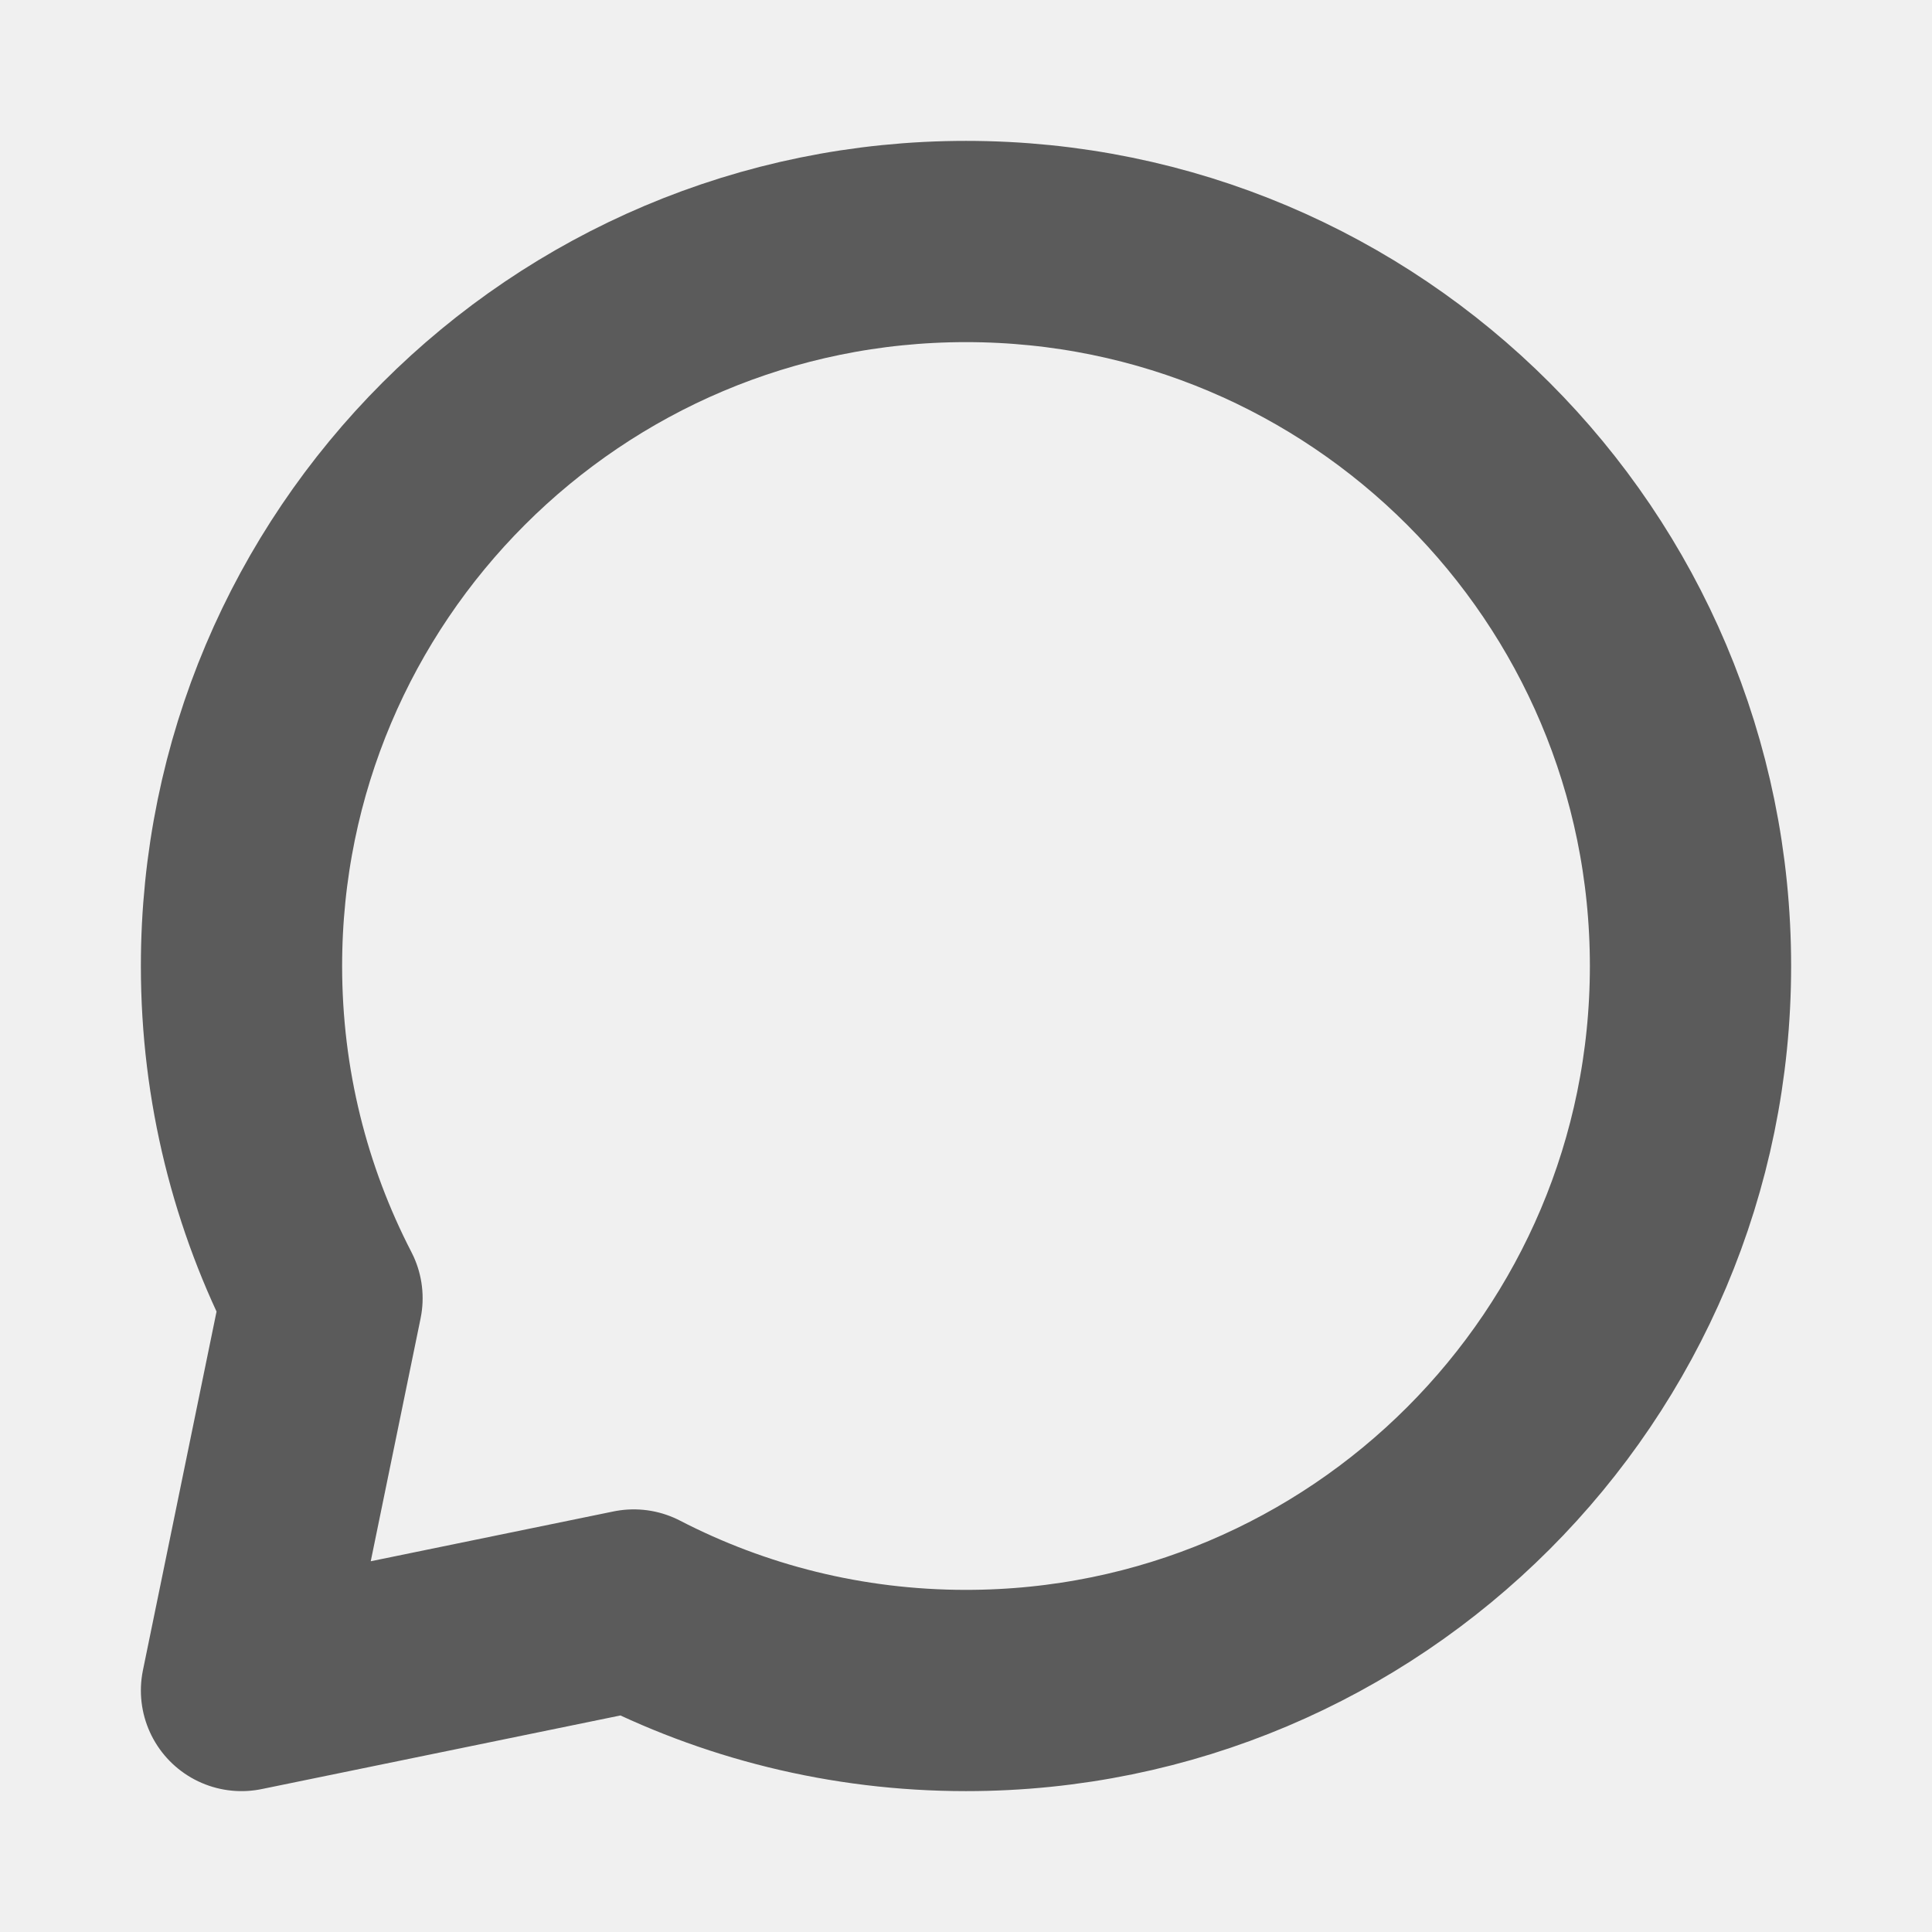
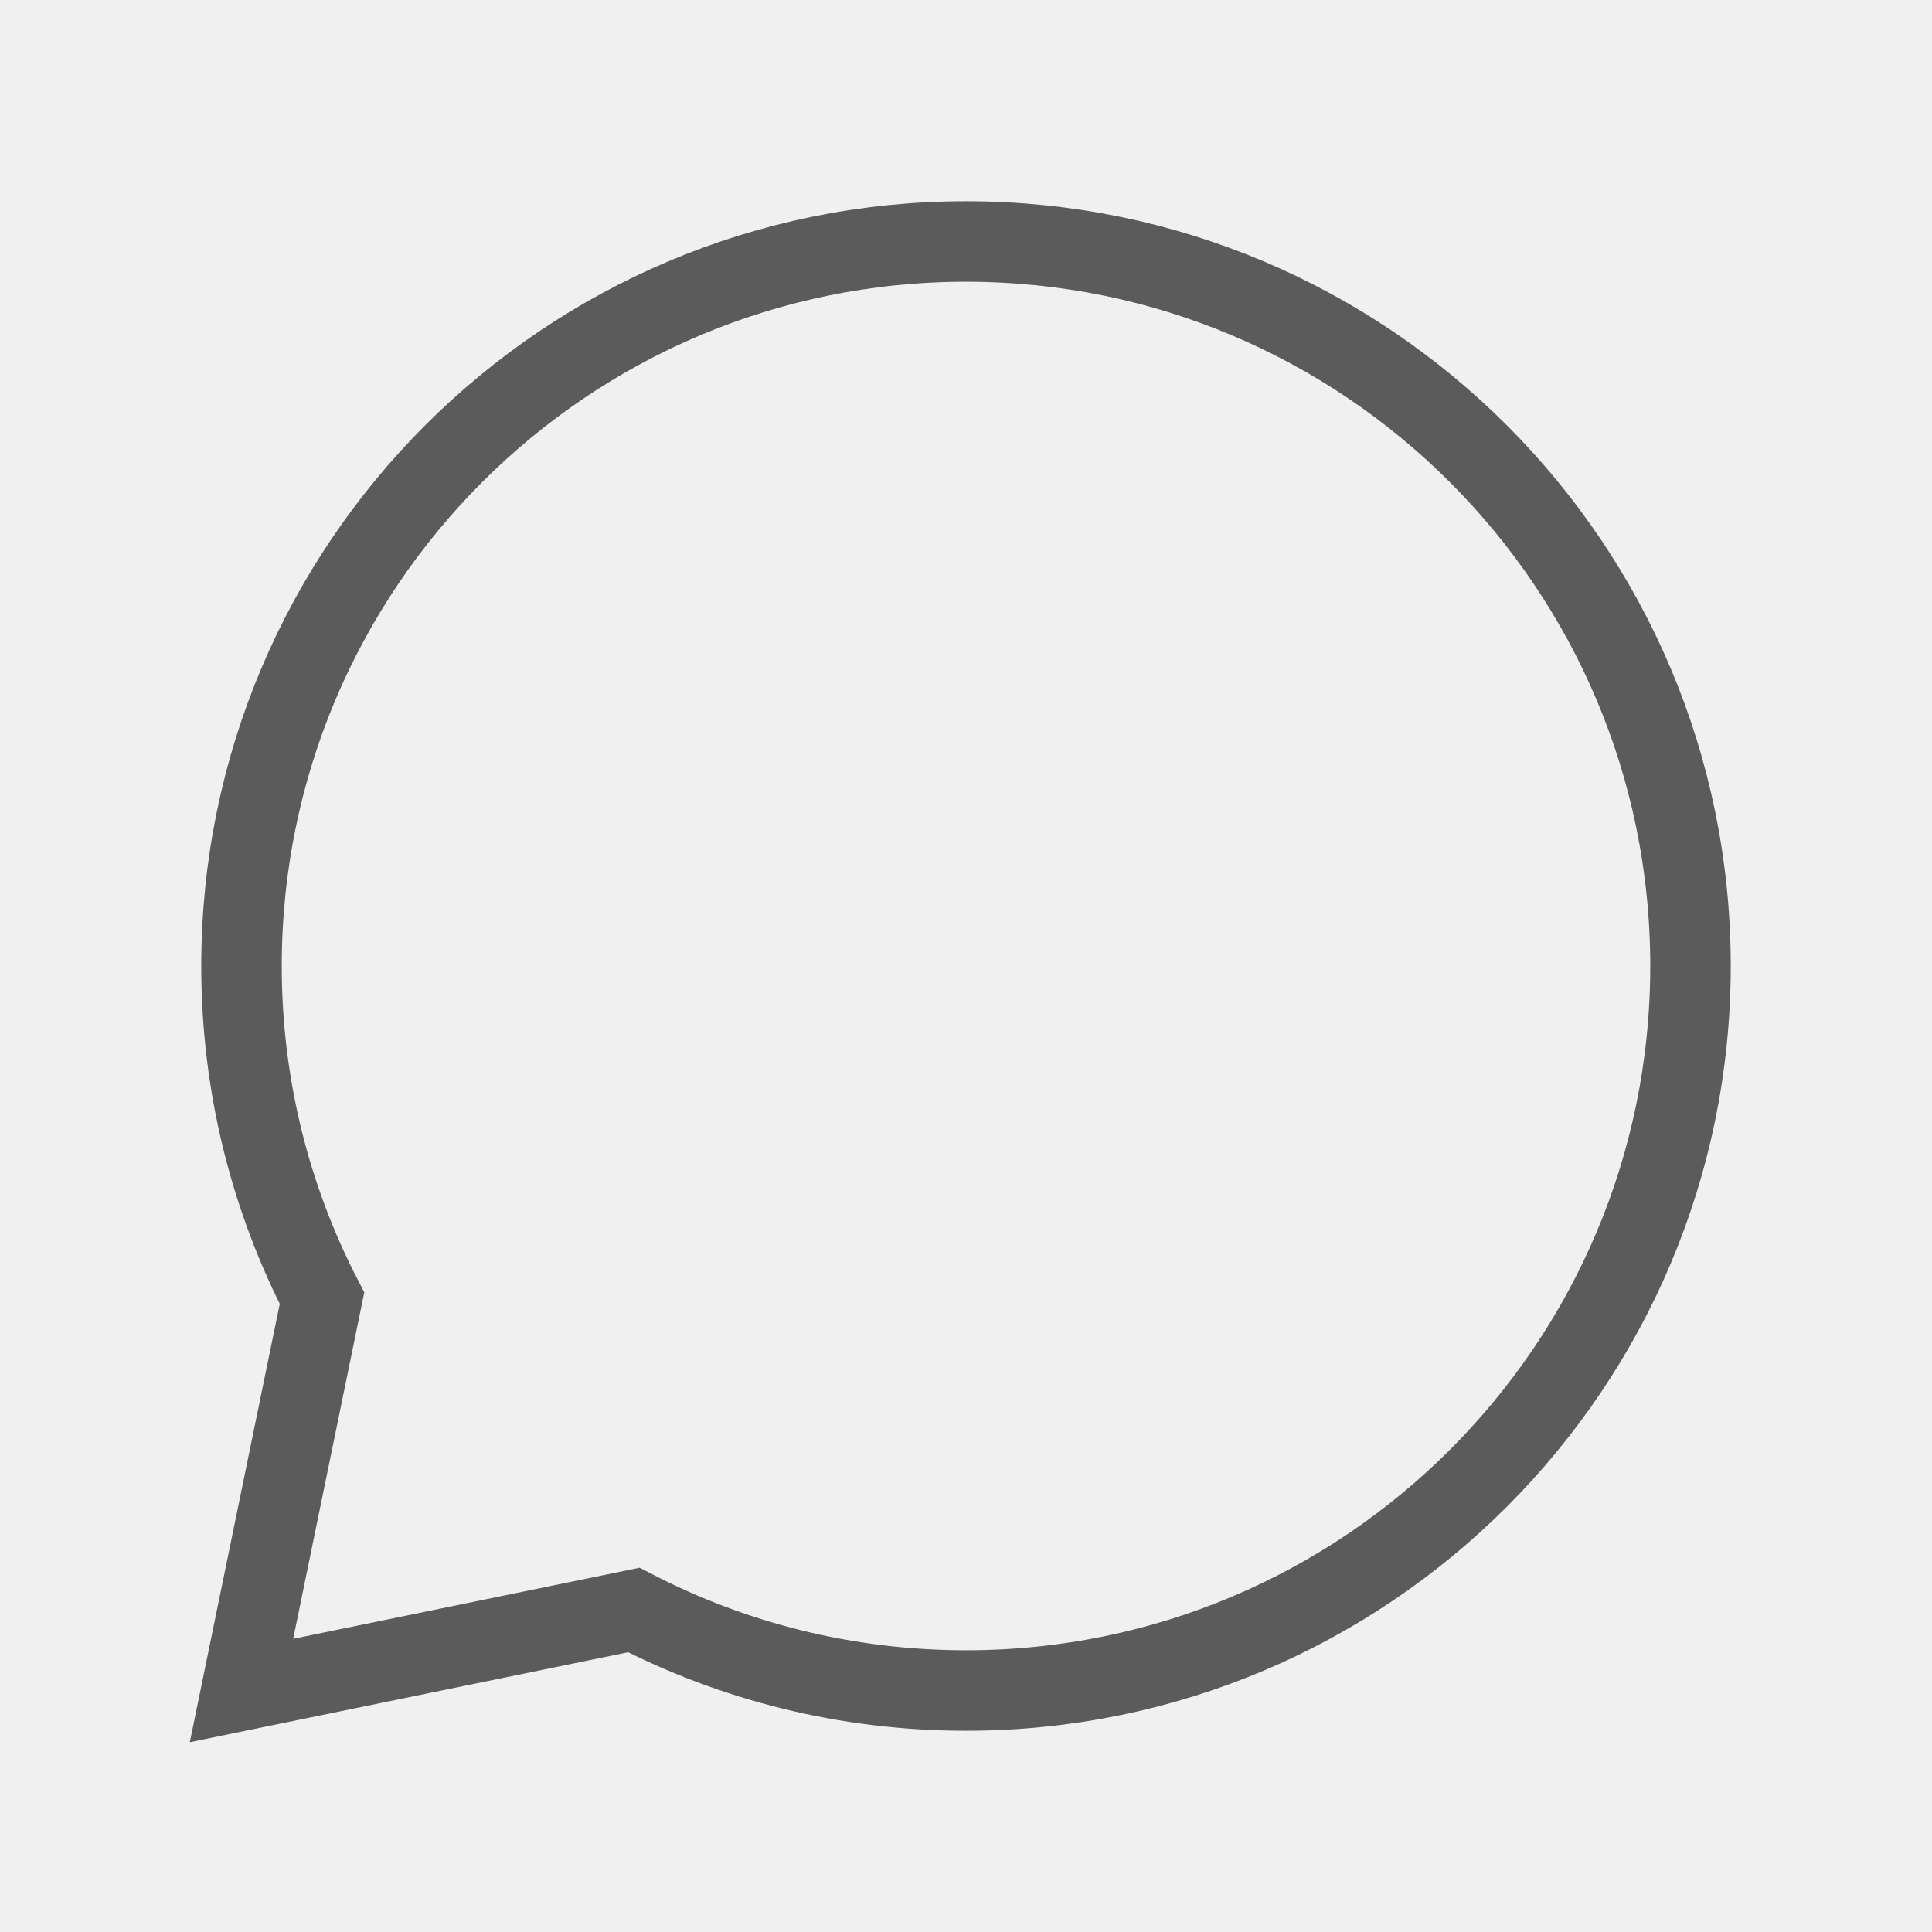
<svg xmlns="http://www.w3.org/2000/svg" width="800px" height="800px" viewBox="0 0 24 24" fill="none">
  <g clip-path="url(#clip0_429_11233)">
-     <path d="M12 21C16.971 21 21 16.971 21 12C21 7.029 16.971 3 12 3C7.029 3 3 7.029 3 12C3 13.488 3.361 14.891 4 16.127L3 21L7.873 20C9.109 20.639 10.512 21 12 21Z" stroke="#5B5B5B" stroke-width="2.5" stroke-linecap="round" stroke-linejoin="round" />
+     <path d="M12 21C16.971 21 21 16.971 21 12C21 7.029 16.971 3 12 3C7.029 3 3 7.029 3 12C3 13.488 3.361 14.891 4 16.127L3 21L7.873 20C9.109 20.639 10.512 21 12 21Z" stroke="#5B5B5B" strokeWidth="2.5" strokeLinecap="round" strokeLinejoin="round" />
  </g>
  <defs>
    <clipPath id="clip0_429_11233">
      <rect width="24" height="24" fill="white" />
    </clipPath>
  </defs>
</svg>
